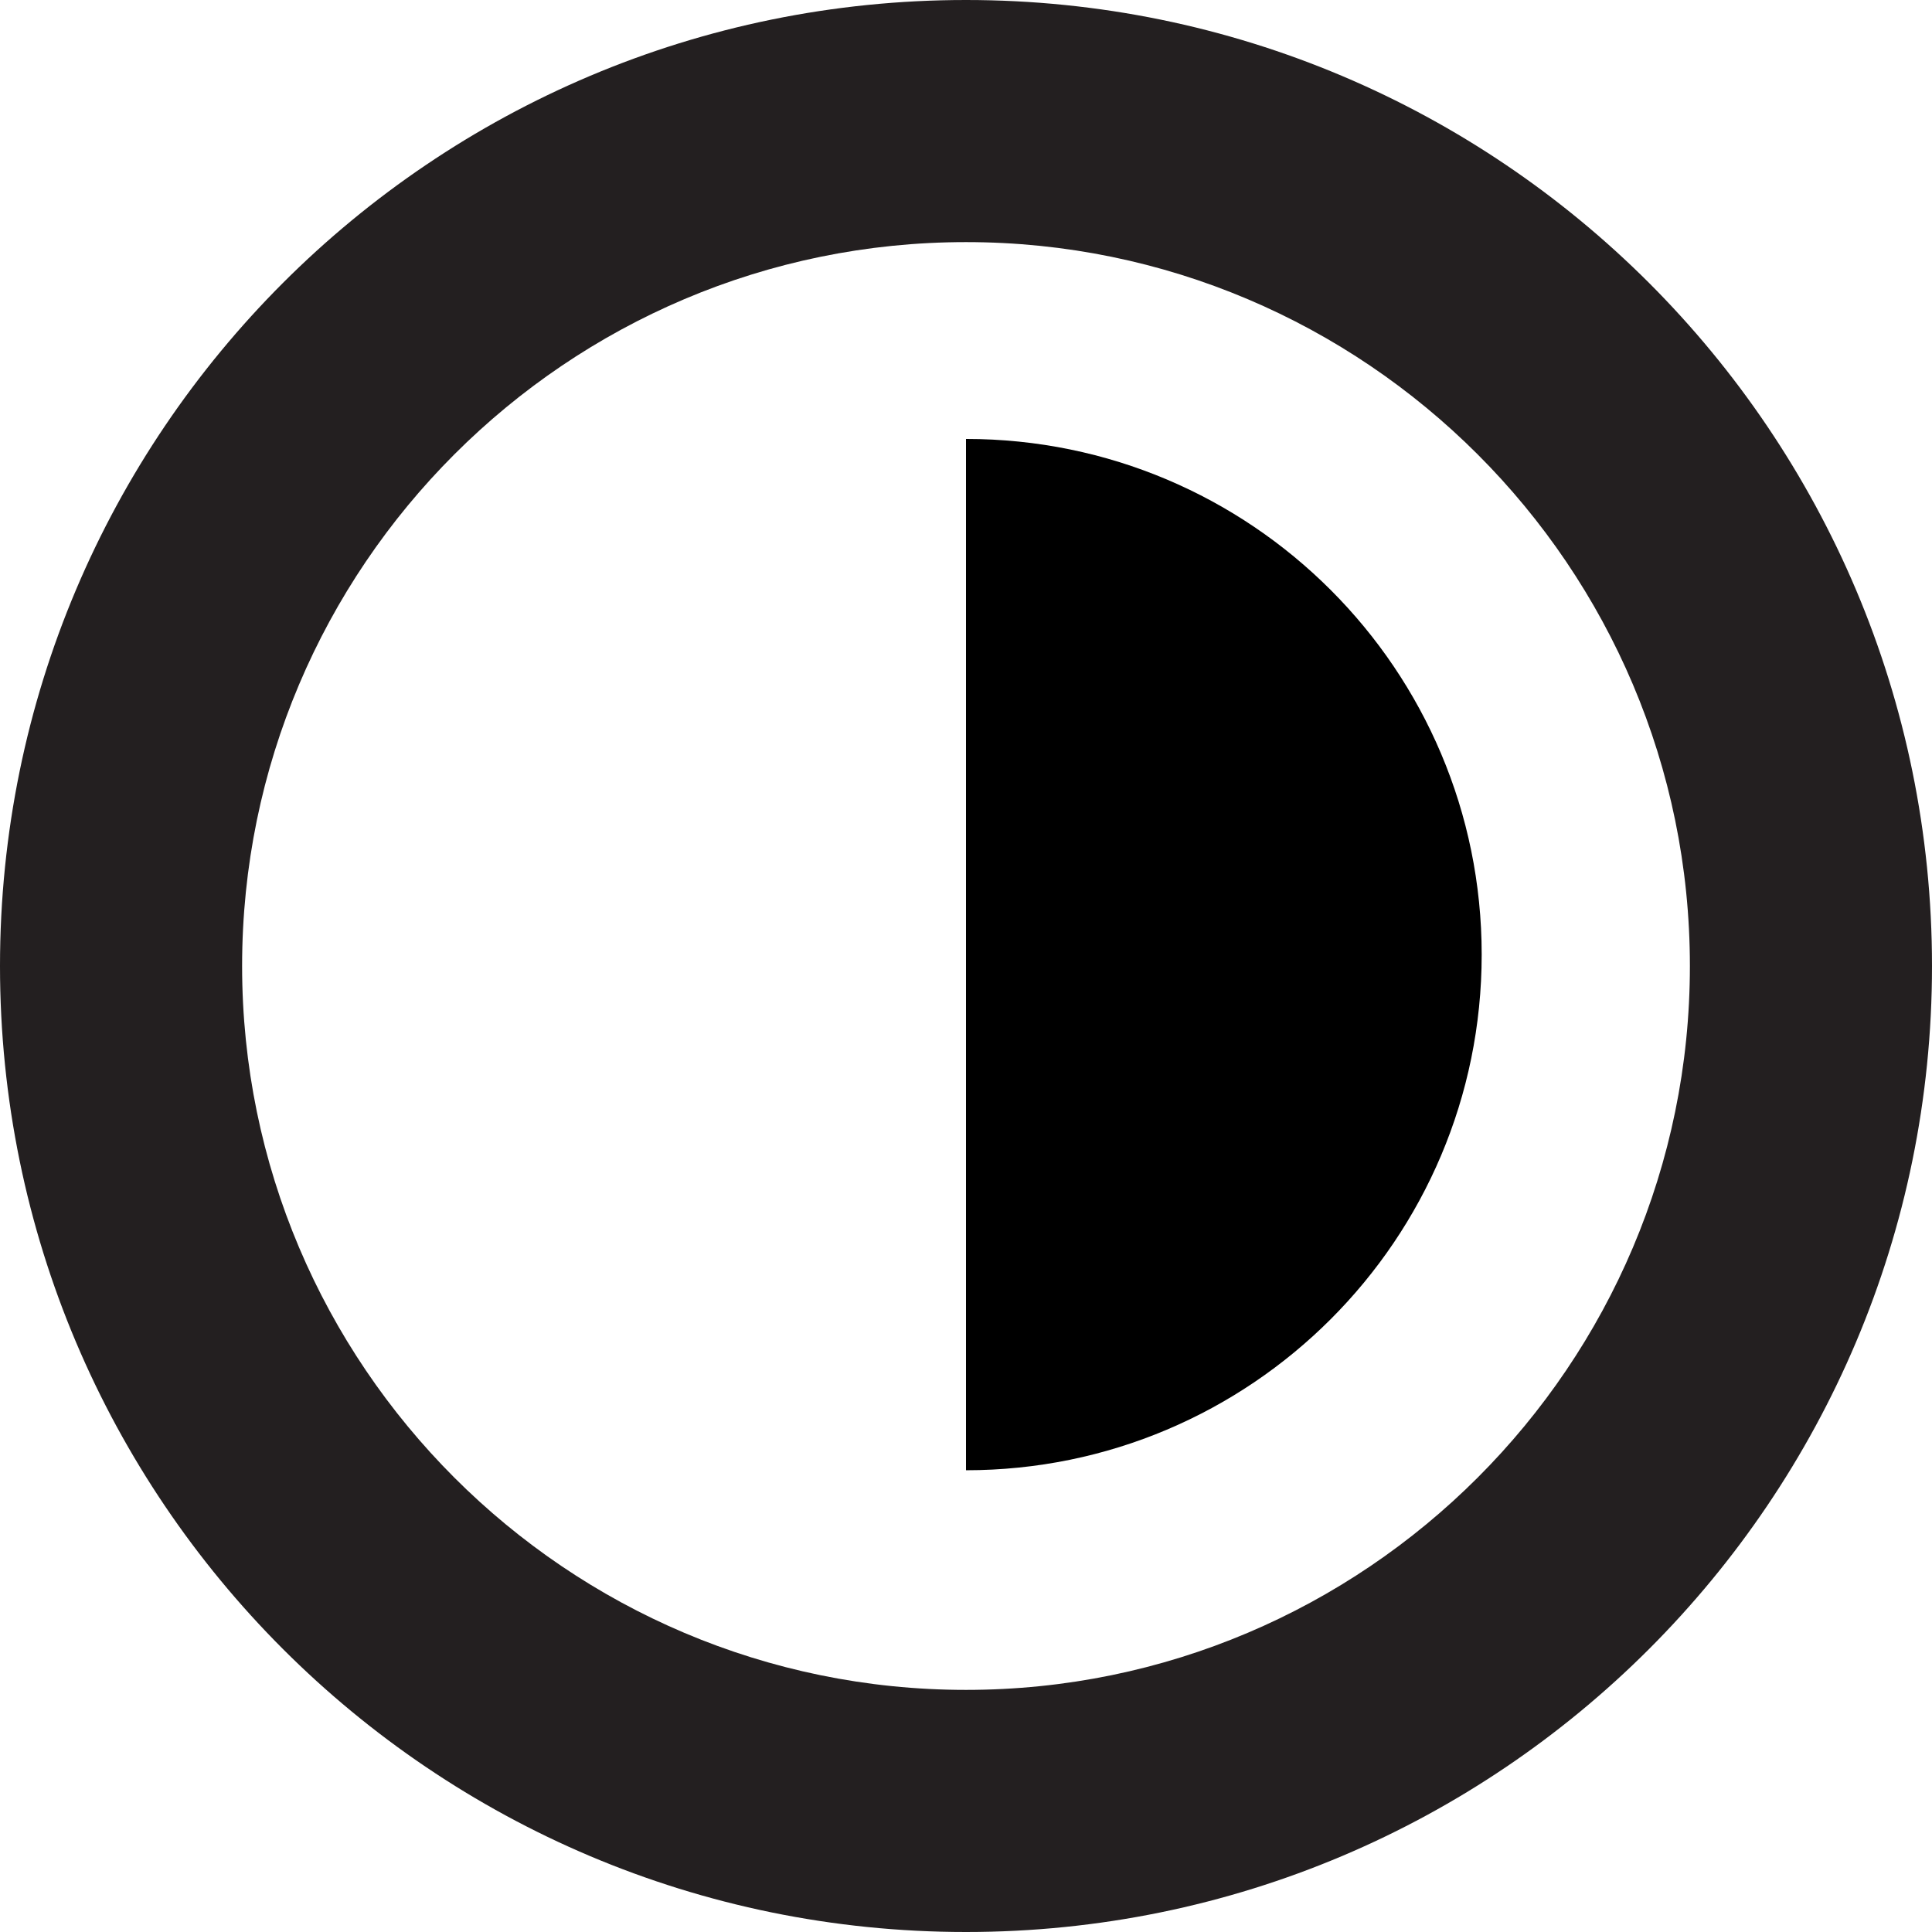
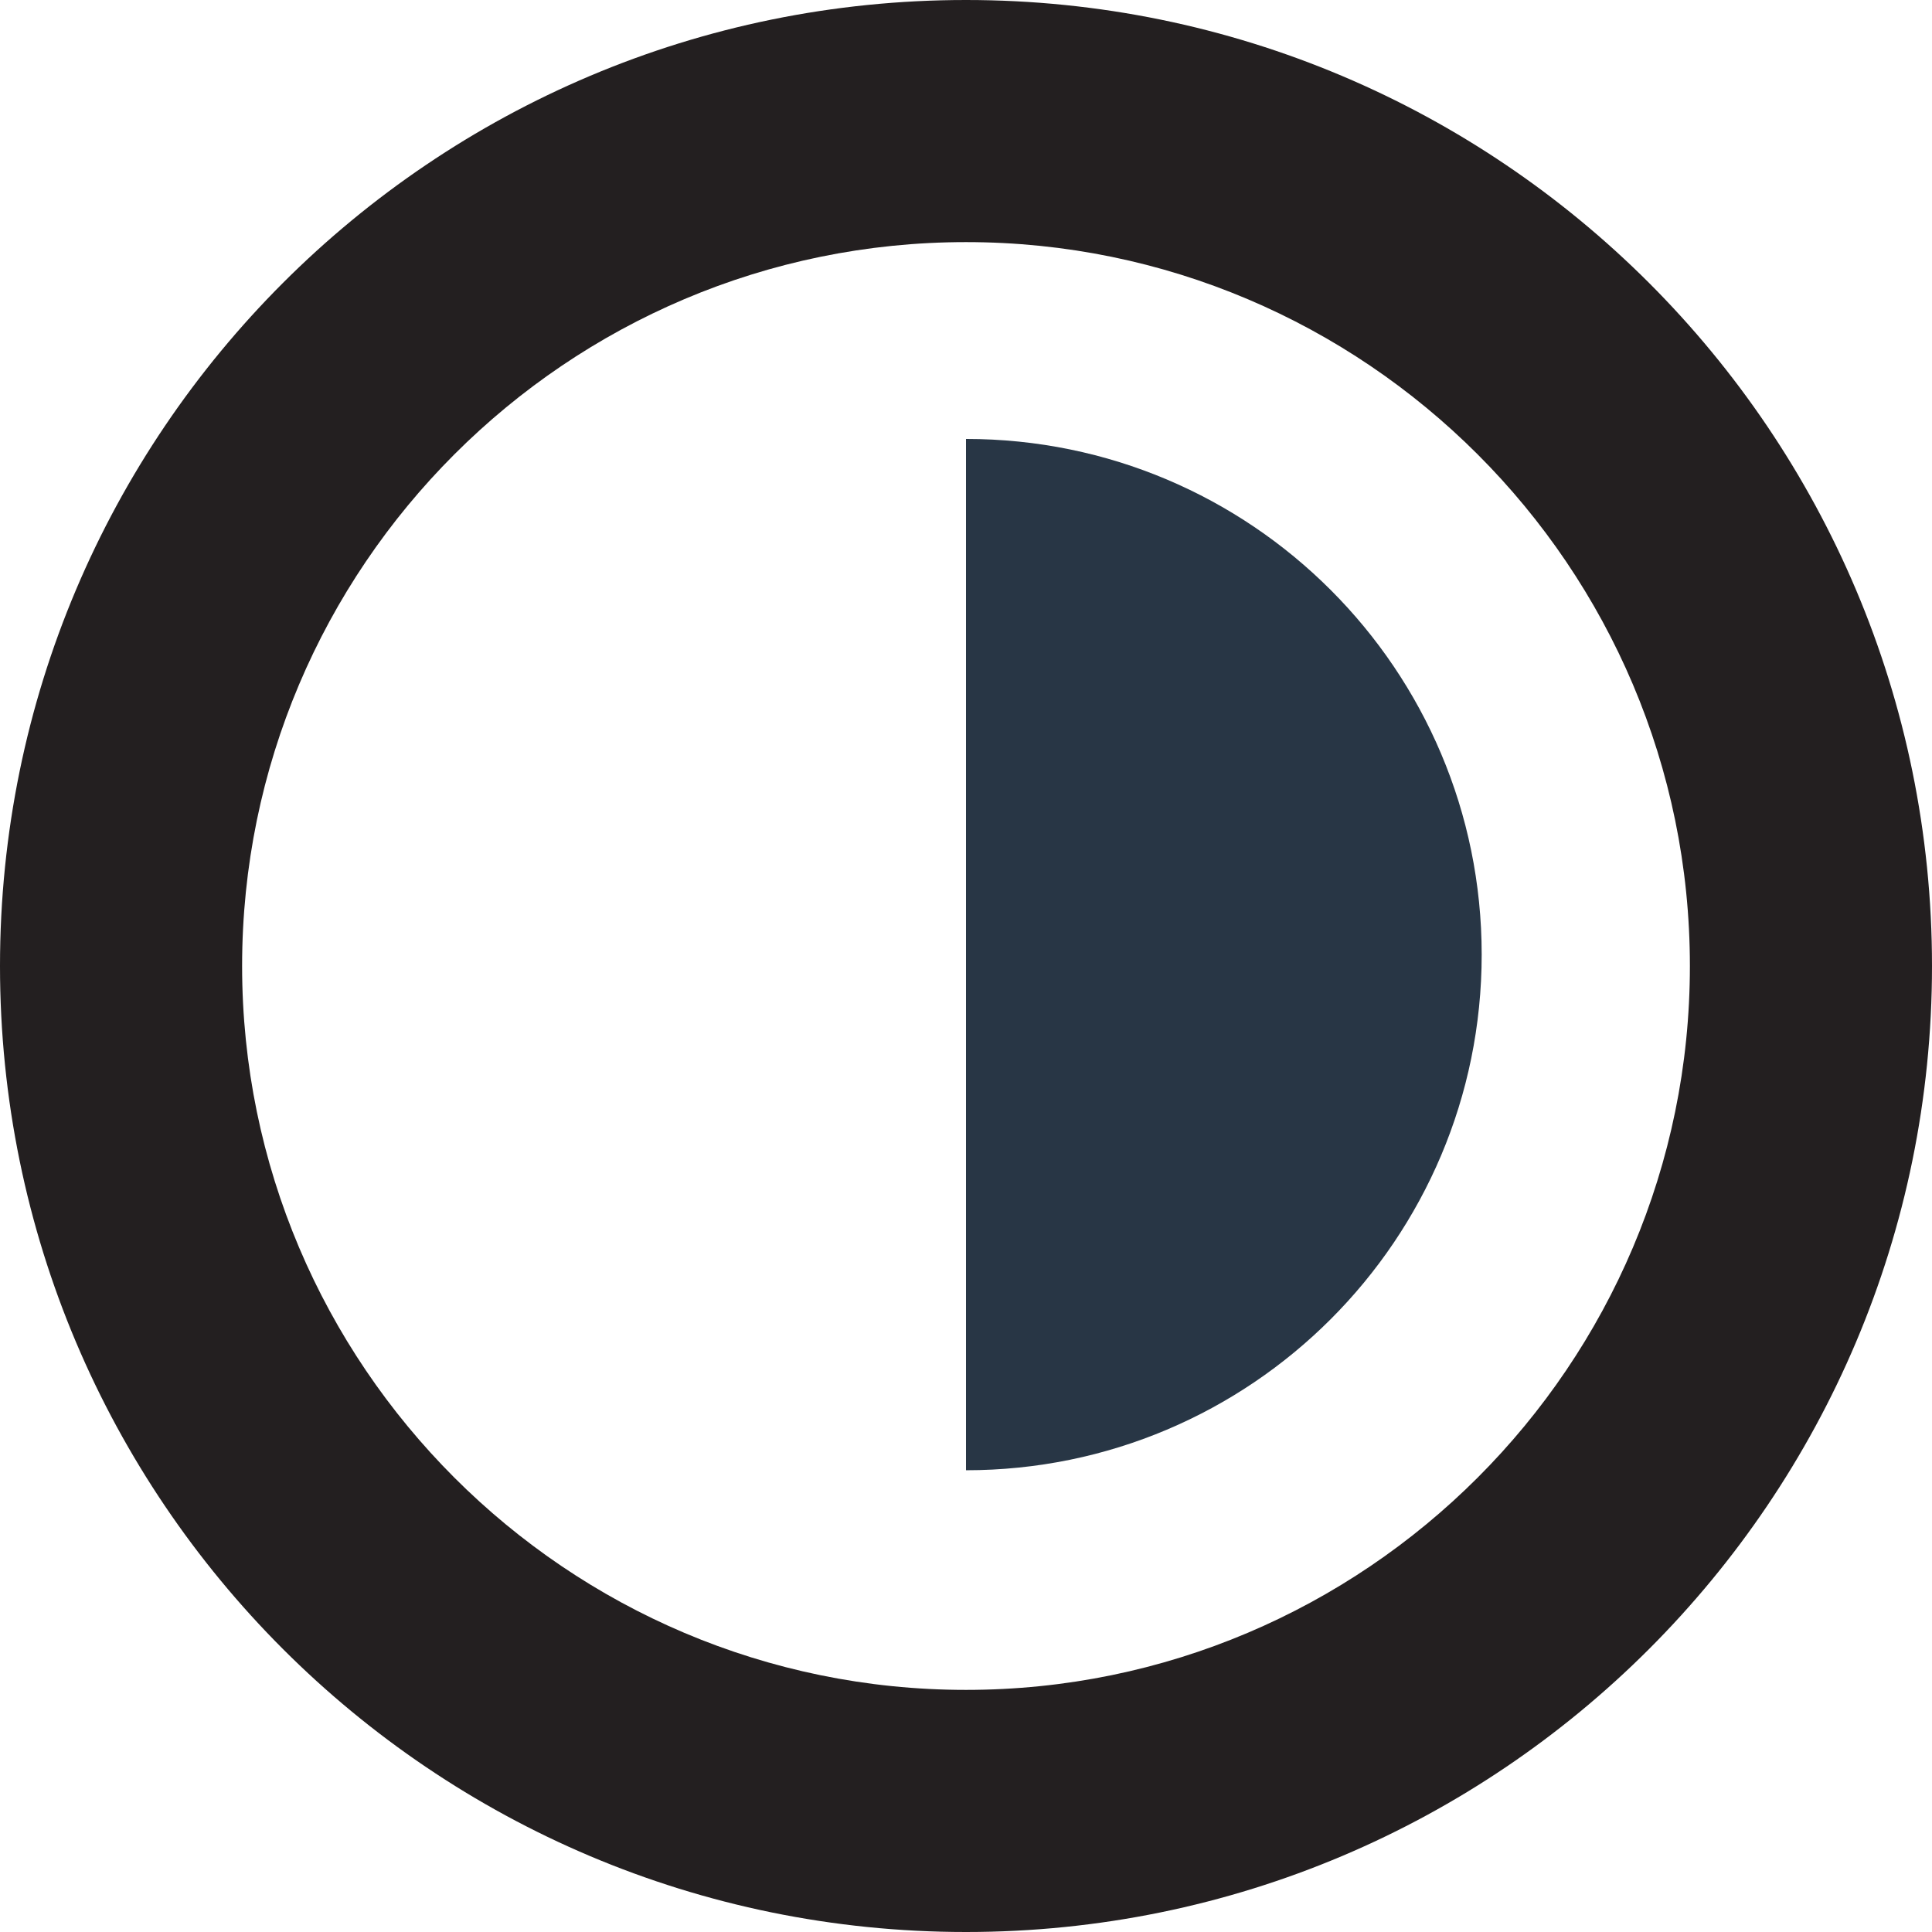
<svg xmlns="http://www.w3.org/2000/svg" version="1.0" id="Layer_1" x="0px" y="0px" width="31.92px" height="31.92px" viewBox="-35.422 -7.96 31.92 31.92" enable-background="new -35.422 -7.96 31.92 31.92" xml:space="preserve">
  <path fill="#231F20" d="M-19.462-3.96c6.595,0,11.96,5.365,11.96,11.96s-5.365,11.96-11.96,11.96S-31.422,14.595-31.422,8 S-26.057-3.96-19.462-3.96 M-19.462-7.96c-8.814,0-15.96,7.145-15.96,15.96c0,8.813,7.146,15.96,15.96,15.96S-3.502,16.813-3.502,8 C-3.502-0.815-10.648-7.96-19.462-7.96L-19.462-7.96z" />
-   <path d="M-19.462,16.331c4.706,0,8.52-3.813,8.52-8.52c0-4.705-3.813-8.519-8.52-8.519" />
+   <path fill="#283645" d="M-19.462,16.331c4.706,0,8.52-3.813,8.52-8.52c0-4.705-3.813-8.519-8.52-8.519" />
</svg>
